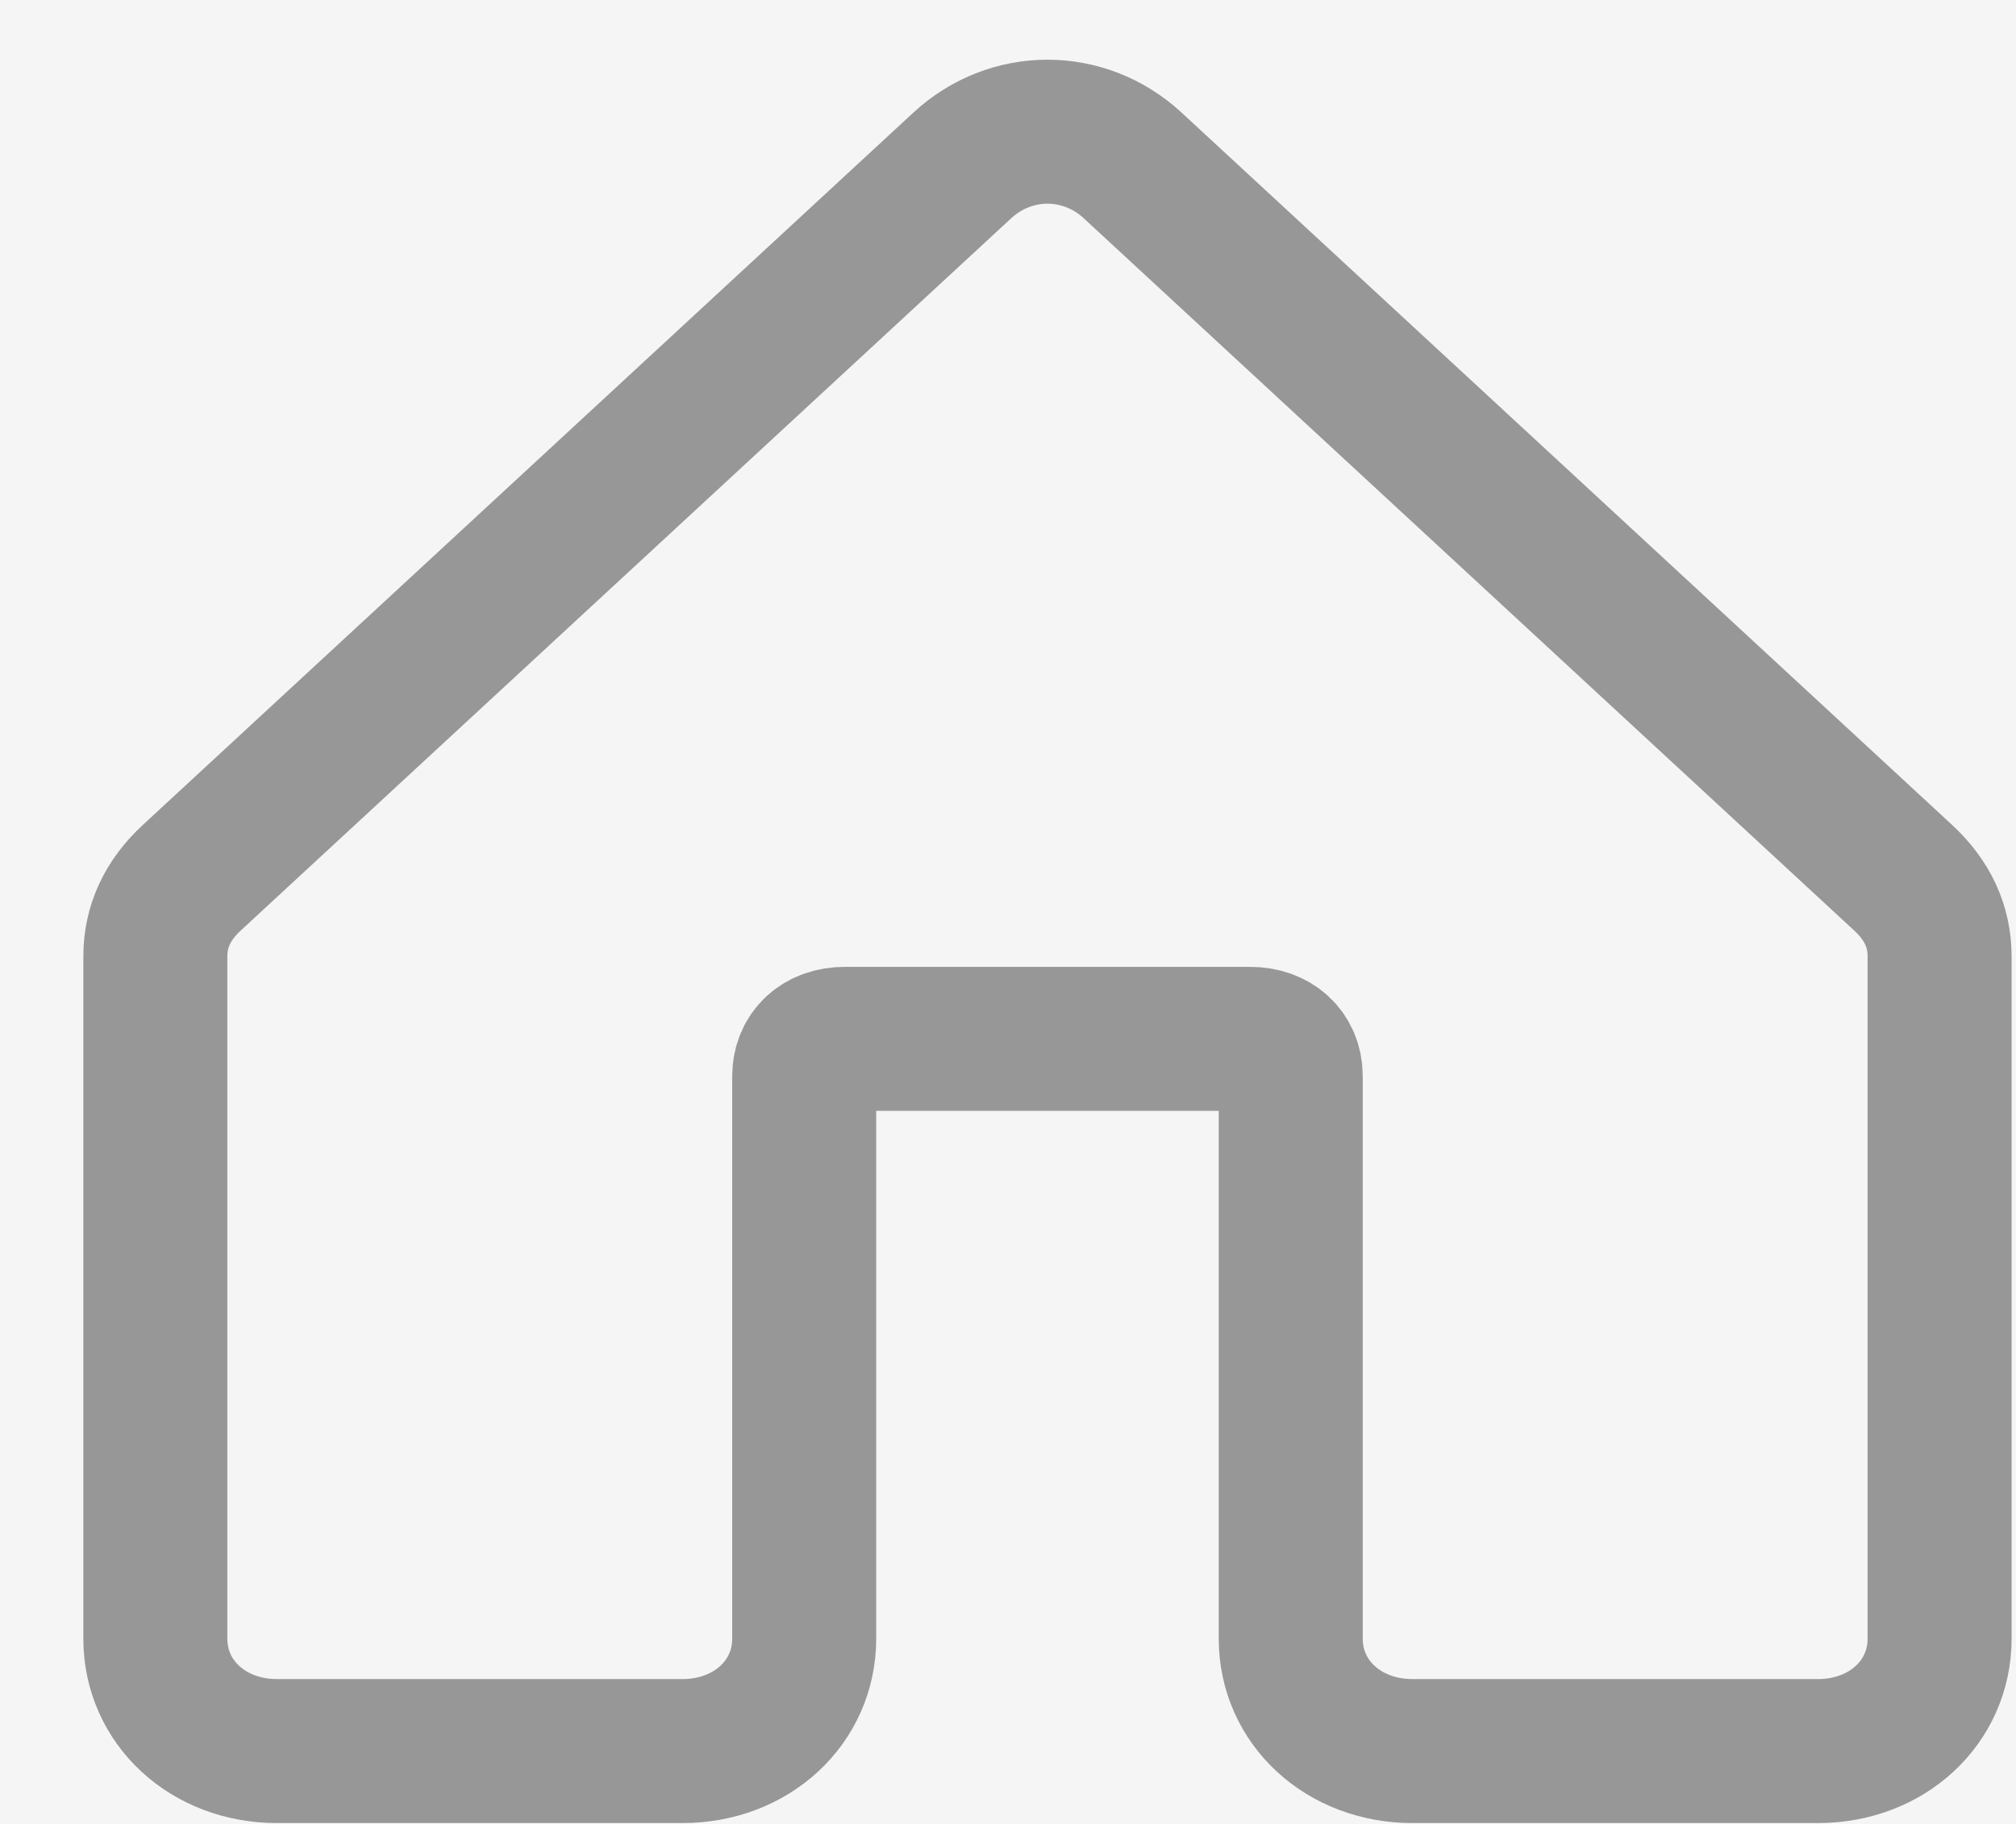
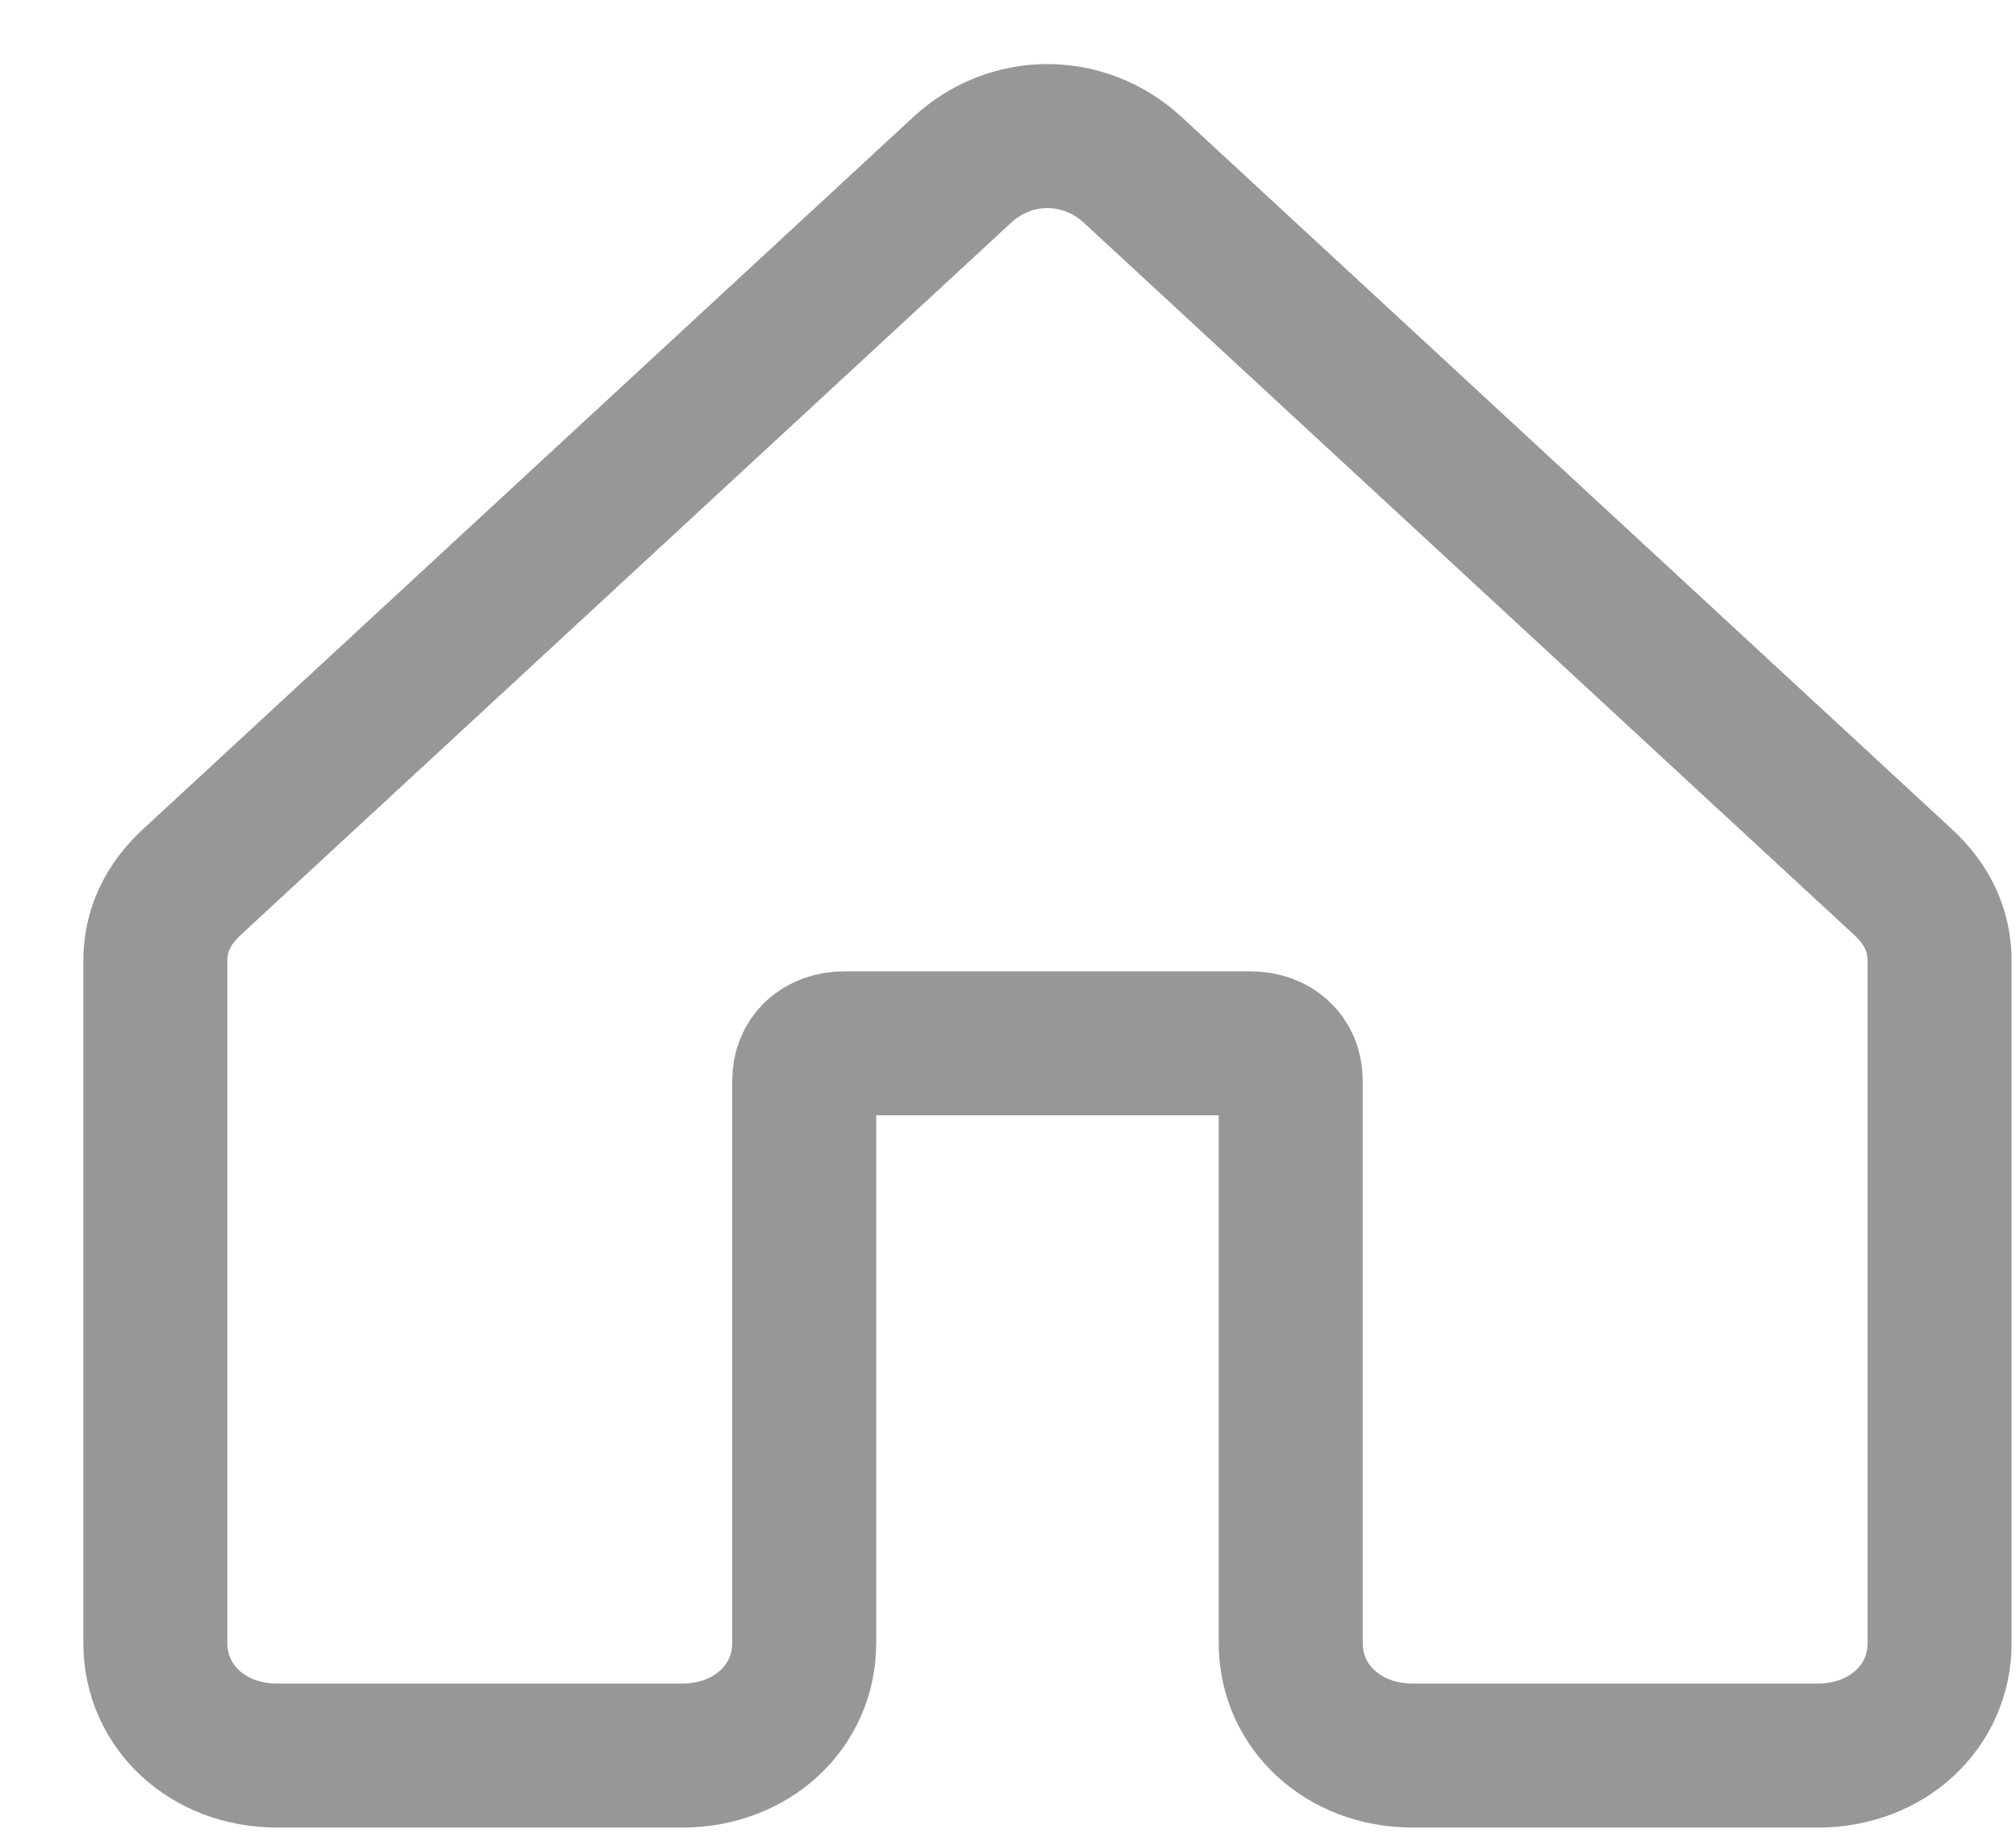
- <svg xmlns="http://www.w3.org/2000/svg" xmlns:xlink="http://www.w3.org/1999/xlink" width="21px" height="19px" viewBox="0 0 21 19" version="1.1">
+ <svg xmlns="http://www.w3.org/2000/svg" xmlns:xlink="http://www.w3.org/1999/xlink" width="22px" height="20px" viewBox="0 0 21 19" version="1.1">
  <defs>
    <linearGradient x1="50%" y1="0%" x2="50%" y2="100%" id="linearGradient-1">
      <stop stop-color="#F8F8F8" offset="0%" />
      <stop stop-color="#EEEEEF" offset="100%" />
    </linearGradient>
    <rect id="path-2" x="0" y="0" width="343" height="331" rx="8" />
    <filter x="-4.1%" y="-4.2%" width="108.5%" height="108.8%" filterUnits="objectBoundingBox" id="filter-4">
      <feOffset dx="5" dy="5" in="SourceAlpha" result="shadowOffsetOuter1" />
      <feGaussianBlur stdDeviation="2.5" in="shadowOffsetOuter1" result="shadowBlurOuter1" />
      <feColorMatrix values="0 0 0 0 0.431   0 0 0 0 0.431   0 0 0 0 0.431  0 0 0 0.498 0" type="matrix" in="shadowBlurOuter1" result="shadowMatrixOuter1" />
      <feOffset dx="-5" dy="-5" in="SourceAlpha" result="shadowOffsetOuter2" />
      <feGaussianBlur stdDeviation="2" in="shadowOffsetOuter2" result="shadowBlurOuter2" />
      <feColorMatrix values="0 0 0 0 1   0 0 0 0 1   0 0 0 0 1  0 0 0 1 0" type="matrix" in="shadowBlurOuter2" result="shadowMatrixOuter2" />
      <feMerge>
        <feMergeNode in="shadowMatrixOuter1" />
        <feMergeNode in="shadowMatrixOuter2" />
      </feMerge>
    </filter>
    <rect id="path-5" x="0" y="0" width="375" height="331" rx="8" />
    <filter x="-3.7%" y="-4.2%" width="107.7%" height="108.8%" filterUnits="objectBoundingBox" id="filter-7">
      <feOffset dx="5" dy="5" in="SourceAlpha" result="shadowOffsetOuter1" />
      <feGaussianBlur stdDeviation="2.5" in="shadowOffsetOuter1" result="shadowBlurOuter1" />
      <feColorMatrix values="0 0 0 0 0.431   0 0 0 0 0.431   0 0 0 0 0.431  0 0 0 0.498 0" type="matrix" in="shadowBlurOuter1" result="shadowMatrixOuter1" />
      <feOffset dx="-5" dy="-5" in="SourceAlpha" result="shadowOffsetOuter2" />
      <feGaussianBlur stdDeviation="2" in="shadowOffsetOuter2" result="shadowBlurOuter2" />
      <feColorMatrix values="0 0 0 0 1   0 0 0 0 1   0 0 0 0 1  0 0 0 1 0" type="matrix" in="shadowBlurOuter2" result="shadowMatrixOuter2" />
      <feMerge>
        <feMergeNode in="shadowMatrixOuter1" />
        <feMergeNode in="shadowMatrixOuter2" />
      </feMerge>
    </filter>
  </defs>
  <g id="All-Pages" stroke="none" stroke-width="1" fill="none" fill-rule="evenodd">
    <g id="Home-2" transform="translate(-264, -379)">
      <g id="item" transform="translate(16, 112)">
        <g id="photo">
          <mask id="mask-3" fill="white">
            <use xlink:href="#path-2" />
          </mask>
          <g id="Rectangle">
            <use fill="black" fill-opacity="1" filter="url(#filter-4)" xlink:href="#path-2" />
            <use fill="url(#linearGradient-1)" fill-rule="evenodd" xlink:href="#path-2" />
          </g>
        </g>
        <g id="features" transform="translate(16, 261)" fill="#323643" font-family="Helvetica" font-size="12" font-weight="normal" line-spacing="20">
          <g id="sqm" transform="translate(205, 0)">
            <text id="Text">
              <tspan x="25" y="11">230 sqm</tspan>
            </text>
          </g>
        </g>
      </g>
      <g id="item" transform="translate(0, 112)">
        <g id="photo">
          <mask id="mask-6" fill="white">
            <use xlink:href="#path-5" />
          </mask>
          <g id="Rectangle">
            <use fill="black" fill-opacity="1" filter="url(#filter-7)" xlink:href="#path-5" />
-             <use fill="#F5F5F5" fill-rule="evenodd" xlink:href="#path-5" />
+             <use fill="white" fill-rule="evenodd" xlink:href="#path-5" />
          </g>
        </g>
        <g id="features" transform="translate(41.49271, 267)" fill-rule="nonzero" stroke="#979797" stroke-width="1.5">
          <g id="sqm" transform="translate(224.1254, 0)">
            <g id="House-icon" transform="translate(0, 1)">
              <path d="M17.319,17.241 L13.095,17.241 C12.377,17.241 11.827,16.734 11.827,16.07 L11.827,10.212 C11.827,9.978 11.658,9.822 11.405,9.822 L7.181,9.822 C6.928,9.822 6.759,9.978 6.759,10.212 L6.759,16.07 C6.759,16.734 6.209,17.241 5.491,17.241 L1.267,17.241 C0.549,17.241 0,16.734 0,16.07 L0,8.963 C0,8.65 0.127,8.377 0.38,8.143 L8.406,0.723 C8.913,0.255 9.673,0.255 10.18,0.723 L18.206,8.143 C18.459,8.377 18.586,8.65 18.586,8.963 L18.586,16.07 C18.586,16.734 18.037,17.241 17.319,17.241 Z" id="Path" />
            </g>
          </g>
        </g>
      </g>
    </g>
  </g>
</svg>
